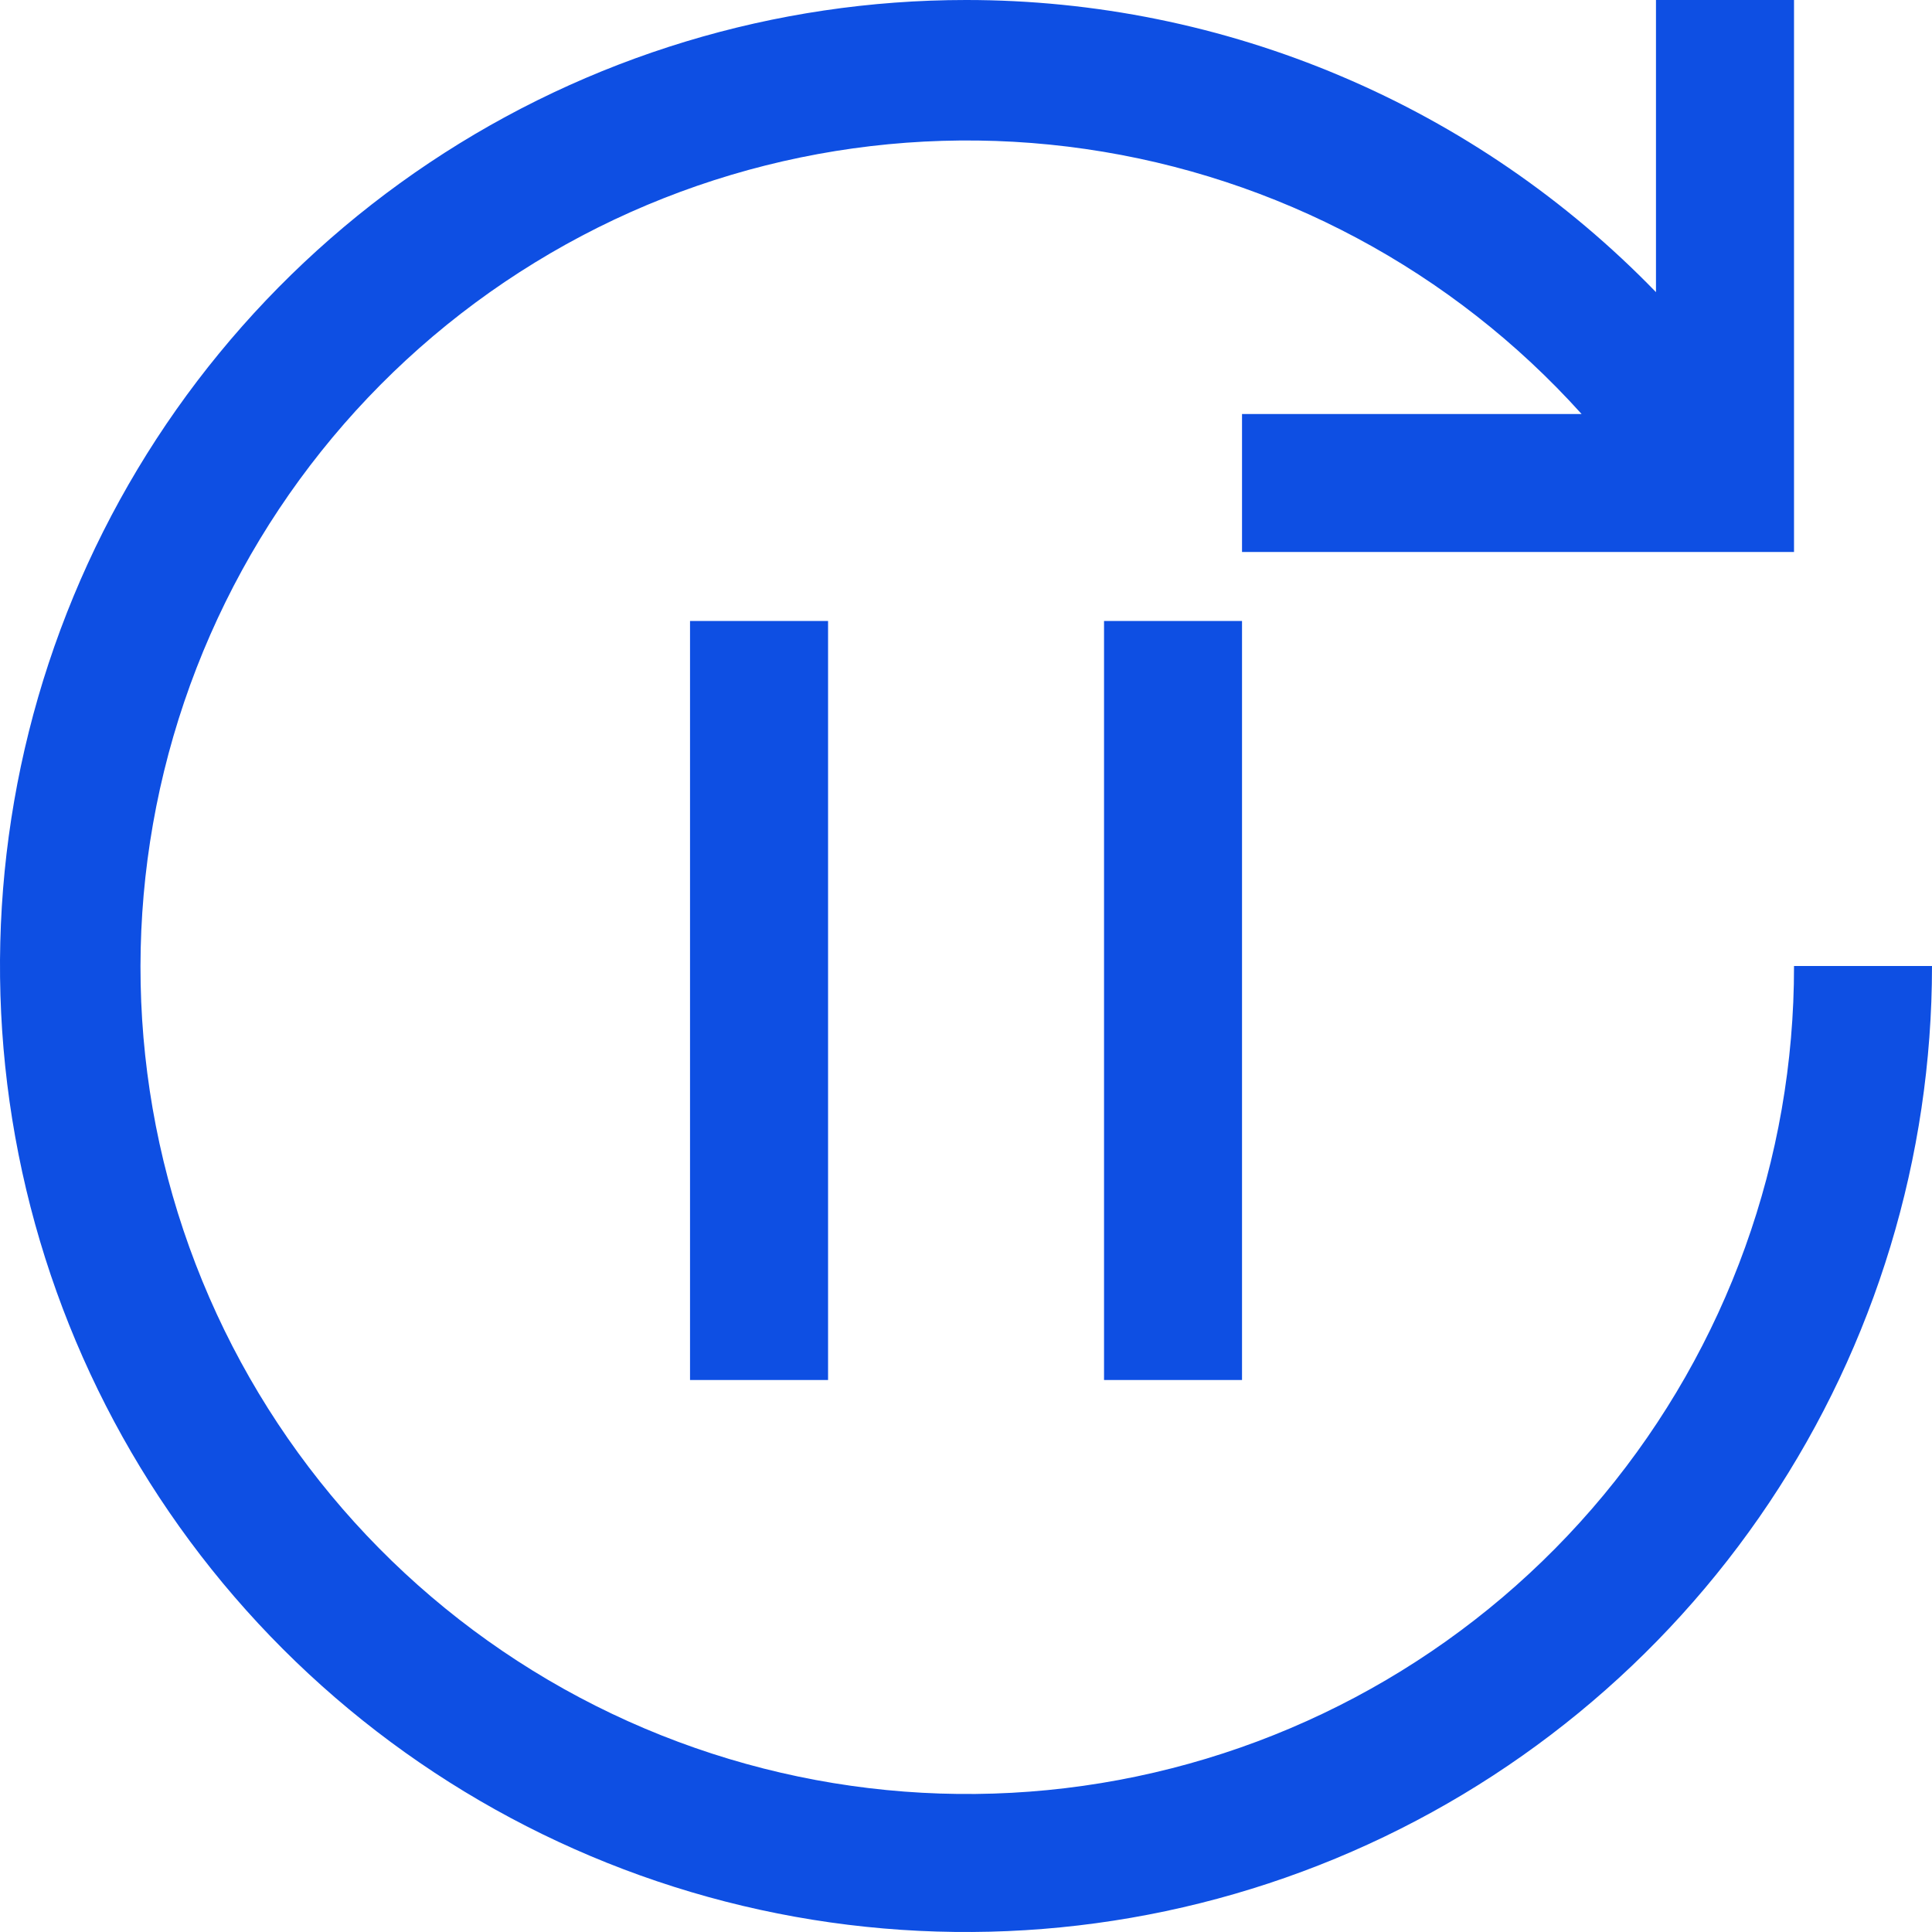
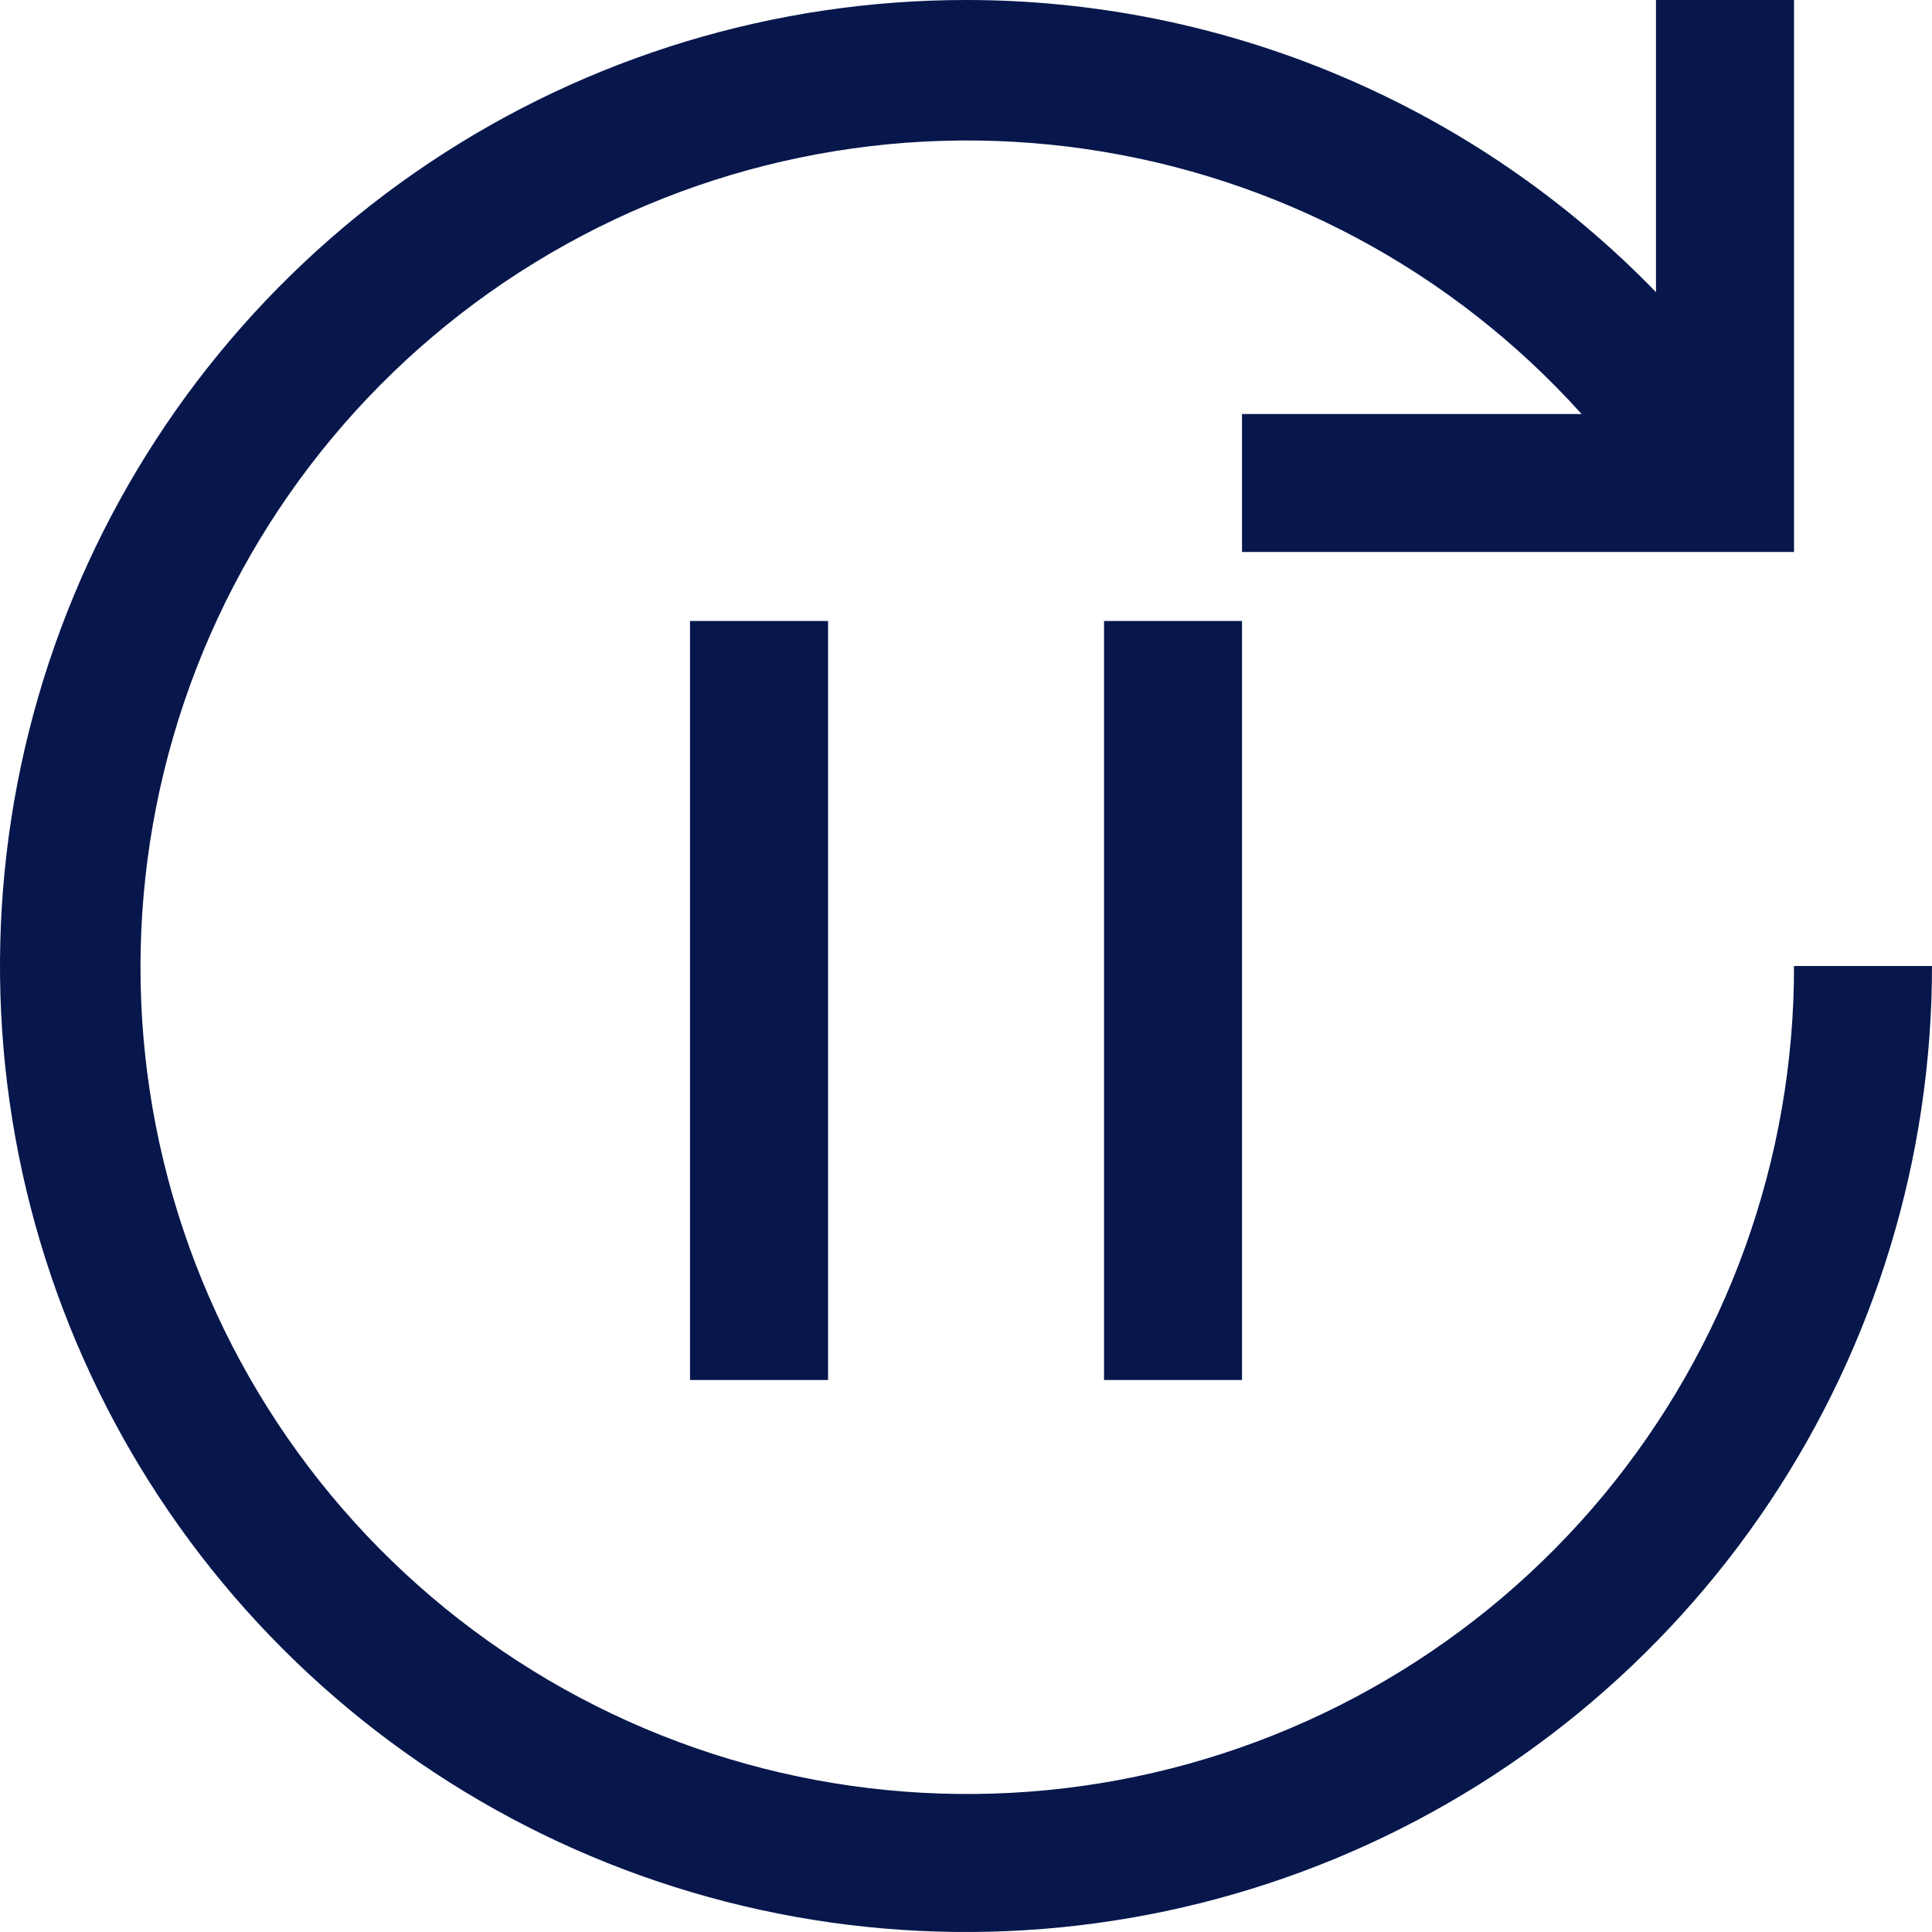
<svg xmlns="http://www.w3.org/2000/svg" width="38" height="38" viewBox="0 0 38 38" fill="none">
-   <path d="M16.287 12.214H13.572V27.143H16.287V12.214Z" fill="#0E4FE3" />
-   <path d="M24.429 12.214H21.715V27.143H24.429V12.214Z" fill="#0E4FE3" />
-   <path d="M19 9.03243e-07C21.532 -0.001 24.038 0.507 26.369 1.495C28.701 2.482 30.81 3.928 32.571 5.746V9.03243e-07H35.286V10.857H24.429V8.143H31.108C28.566 5.319 25.115 3.475 21.354 2.931C17.594 2.386 13.761 3.176 10.522 5.163C7.283 7.149 4.842 10.208 3.623 13.806C2.404 17.405 2.483 21.317 3.848 24.864C5.212 28.41 7.775 31.366 11.092 33.22C14.409 35.073 18.271 35.707 22.006 35.01C25.741 34.313 29.115 32.331 31.541 29.406C33.966 26.481 35.291 22.8 35.286 19H38C38 22.758 36.886 26.431 34.798 29.556C32.71 32.68 29.743 35.116 26.271 36.554C22.799 37.992 18.979 38.368 15.293 37.635C11.608 36.902 8.222 35.092 5.565 32.435C2.908 29.778 1.098 26.392 0.365 22.707C-0.368 19.021 0.008 15.201 1.446 11.729C2.884 8.257 5.32 5.29 8.444 3.202C11.569 1.114 15.242 9.03243e-07 19 9.03243e-07Z" fill="#0E4FE3" />
+   <path d="M16.287 12.214H13.572V27.143H16.287V12.214Z" fill="#07174C" />
+   <path d="M24.429 12.214H21.715V27.143H24.429V12.214Z" fill="#07174C" />
+   <path d="M19 9.03243e-07C21.532 -0.001 24.038 0.507 26.369 1.495C28.701 2.482 30.81 3.928 32.571 5.746V9.03243e-07H35.286V10.857H24.429V8.143H31.108C28.566 5.319 25.115 3.475 21.354 2.931C17.594 2.386 13.761 3.176 10.522 5.163C7.283 7.149 4.842 10.208 3.623 13.806C2.404 17.405 2.483 21.317 3.848 24.864C5.212 28.41 7.775 31.366 11.092 33.22C14.409 35.073 18.271 35.707 22.006 35.01C25.741 34.313 29.115 32.331 31.541 29.406C33.966 26.481 35.291 22.8 35.286 19H38C38 22.758 36.886 26.431 34.798 29.556C32.71 32.68 29.743 35.116 26.271 36.554C22.799 37.992 18.979 38.368 15.293 37.635C11.608 36.902 8.222 35.092 5.565 32.435C2.908 29.778 1.098 26.392 0.365 22.707C-0.368 19.021 0.008 15.201 1.446 11.729C2.884 8.257 5.32 5.29 8.444 3.202C11.569 1.114 15.242 9.03243e-07 19 9.03243e-07Z" fill="#07174C" />
</svg>
